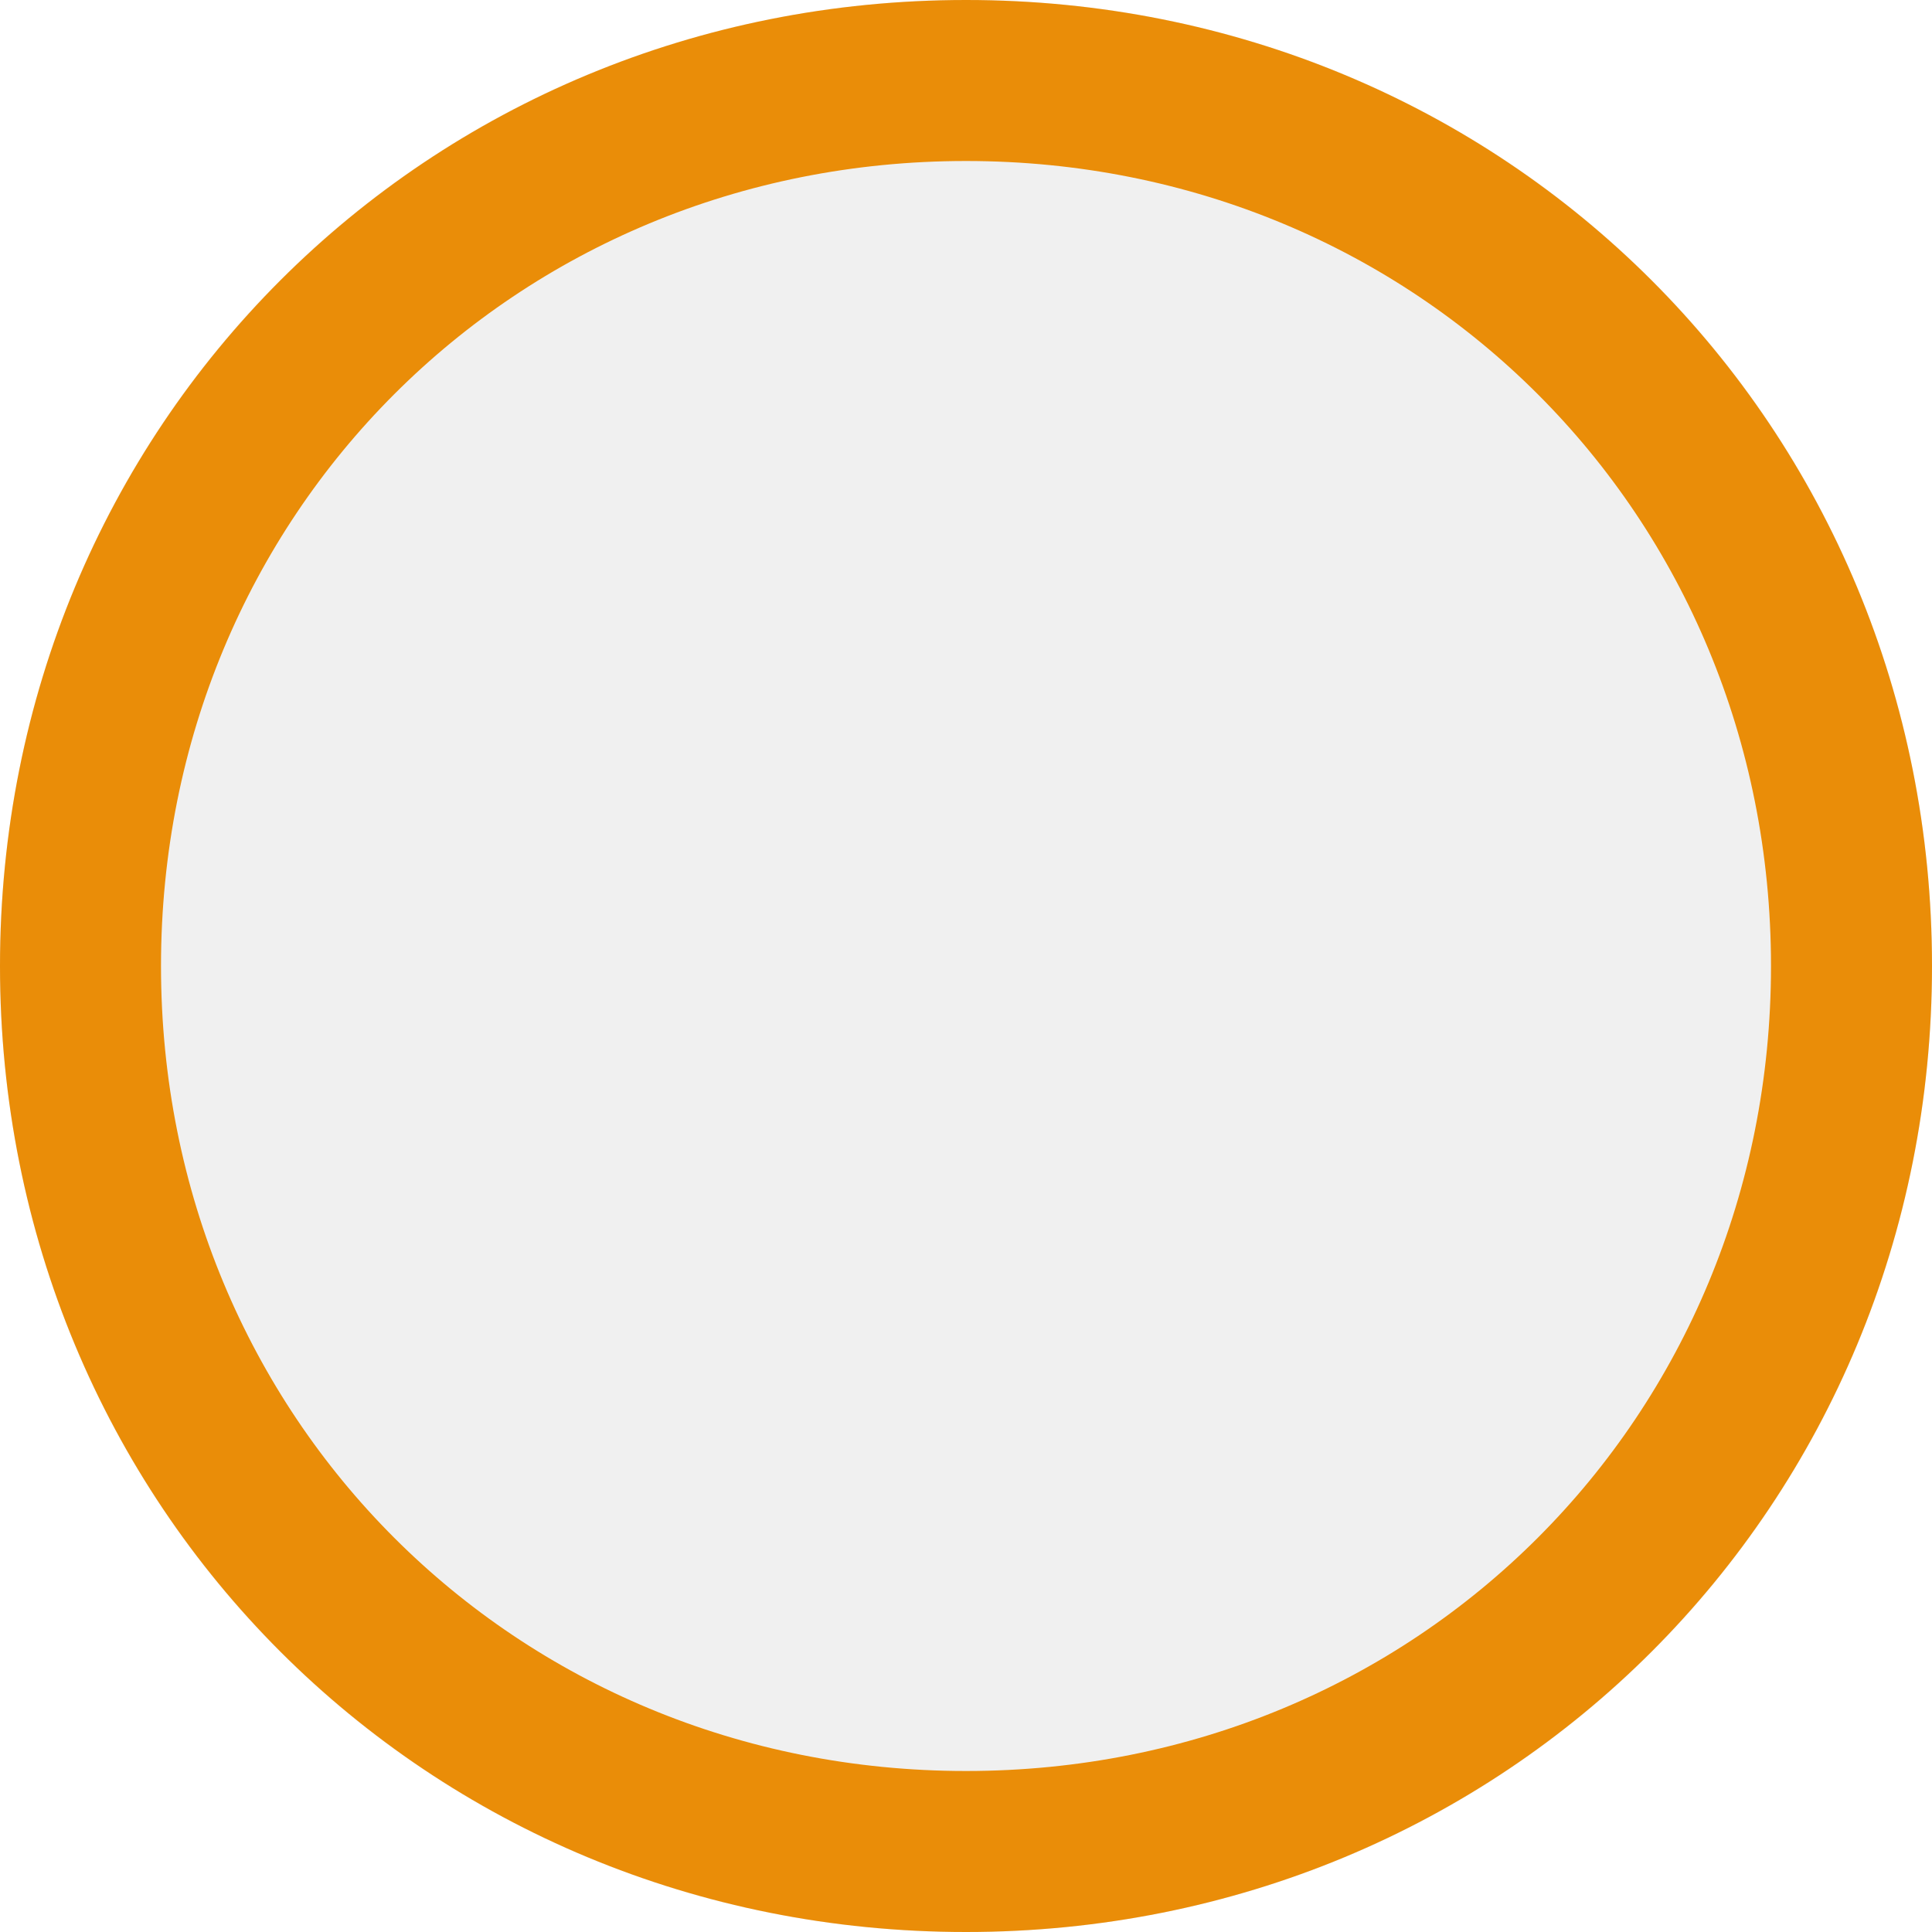
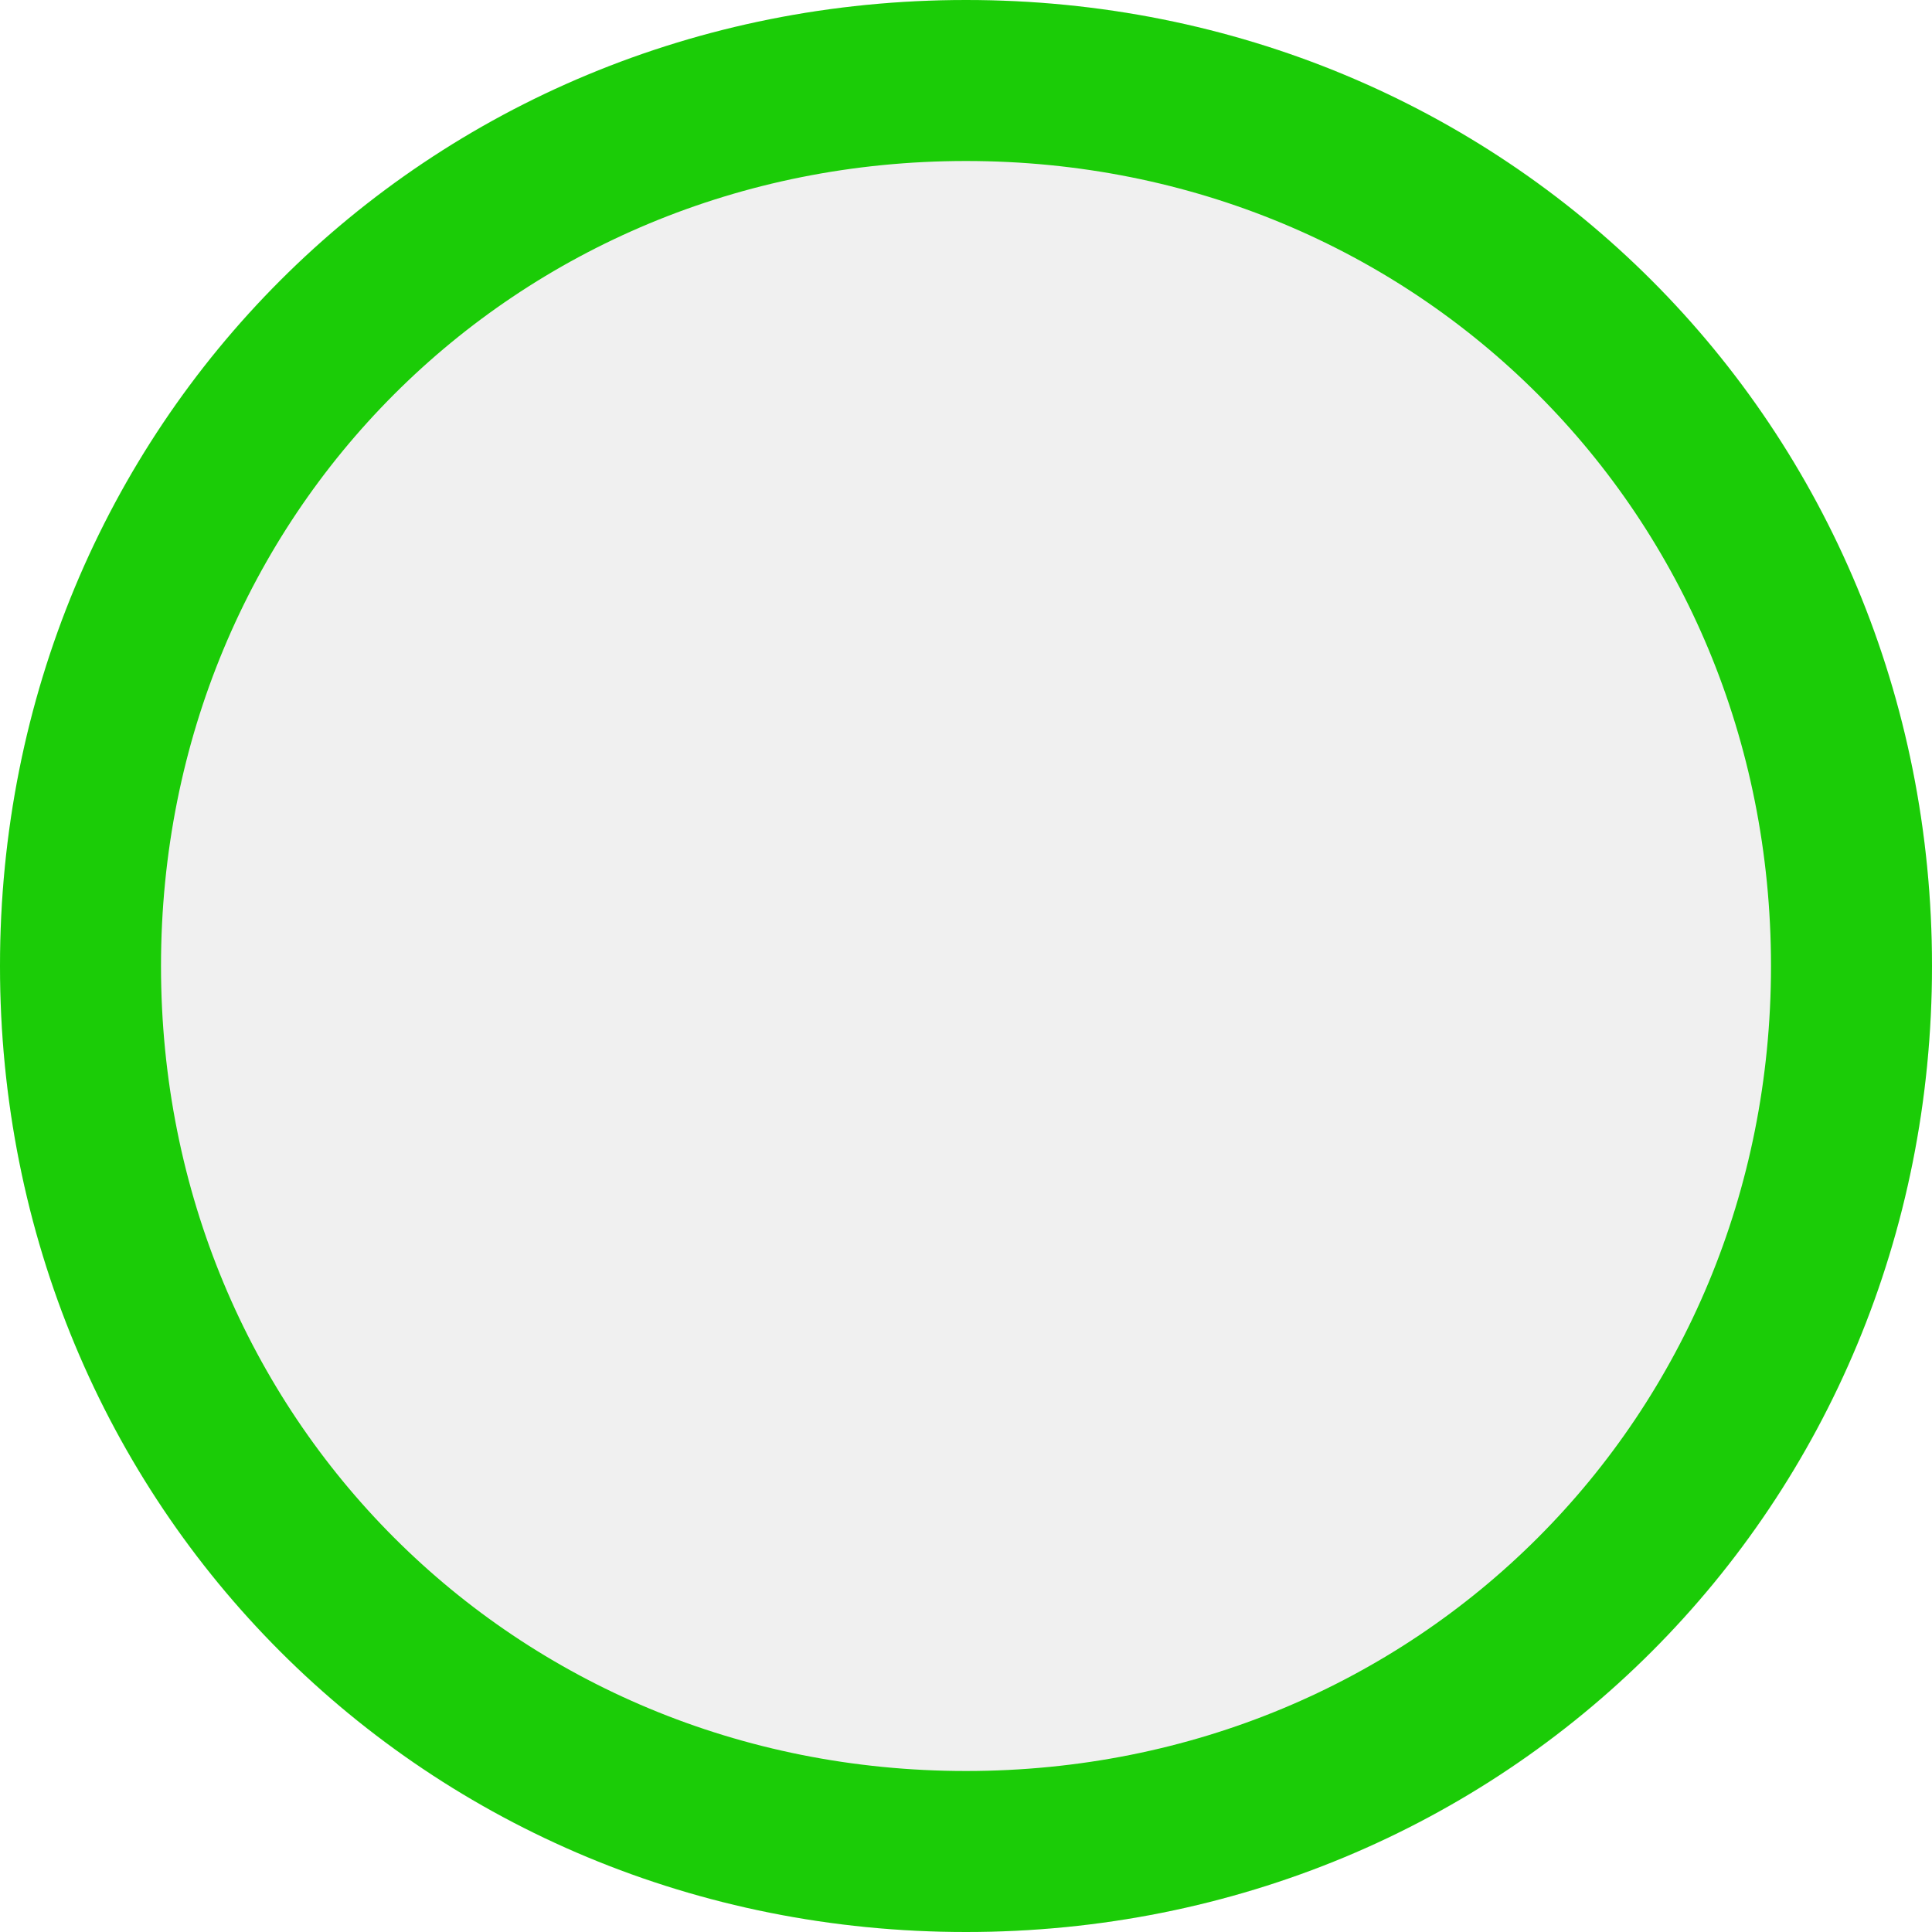
- <svg xmlns="http://www.w3.org/2000/svg" version="1.1" width="12px" height="12px" viewBox="601 2680  12 12">
-   <path d="M 607 2680  C 610.36 2680  613 2682.64  613 2686  C 613 2689.36  610.36 2692  607 2692  C 603.64 2692  601 2689.36  601 2686  C 601 2682.64  603.64 2680  607 2680  Z " fill-rule="nonzero" fill="#f0f0f0" stroke="none" />
-   <path d="M 607 2680.5  C 610.08 2680.5  612.5 2682.92  612.5 2686  C 612.5 2689.08  610.08 2691.5  607 2691.5  C 603.92 2691.5  601.5 2689.08  601.5 2686  C 601.5 2682.92  603.92 2680.5  607 2680.5  Z " stroke-width="1" stroke="#ea8d08" fill="none" />
+ <svg xmlns="http://www.w3.org/2000/svg" version="1.1" width="12px" height="12px" viewBox="501 2679  12 12">
+   <path d="M 507 2679  C 510.36 2679  513 2681.64  513 2685  C 513 2688.36  510.36 2691  507 2691  C 503.64 2691  501 2688.36  501 2685  C 501 2681.64  503.64 2679  507 2679  Z " fill-rule="nonzero" fill="#f0f0f0" stroke="none" />
+   <path d="M 507 2679.5  C 510.08 2679.5  512.5 2681.92  512.5 2685  C 512.5 2688.08  510.08 2690.5  507 2690.5  C 503.92 2690.5  501.5 2688.08  501.5 2685  C 501.5 2681.92  503.92 2679.5  507 2679.5  Z " stroke-width="1" stroke="#1bcc07" fill="none" />
</svg>
